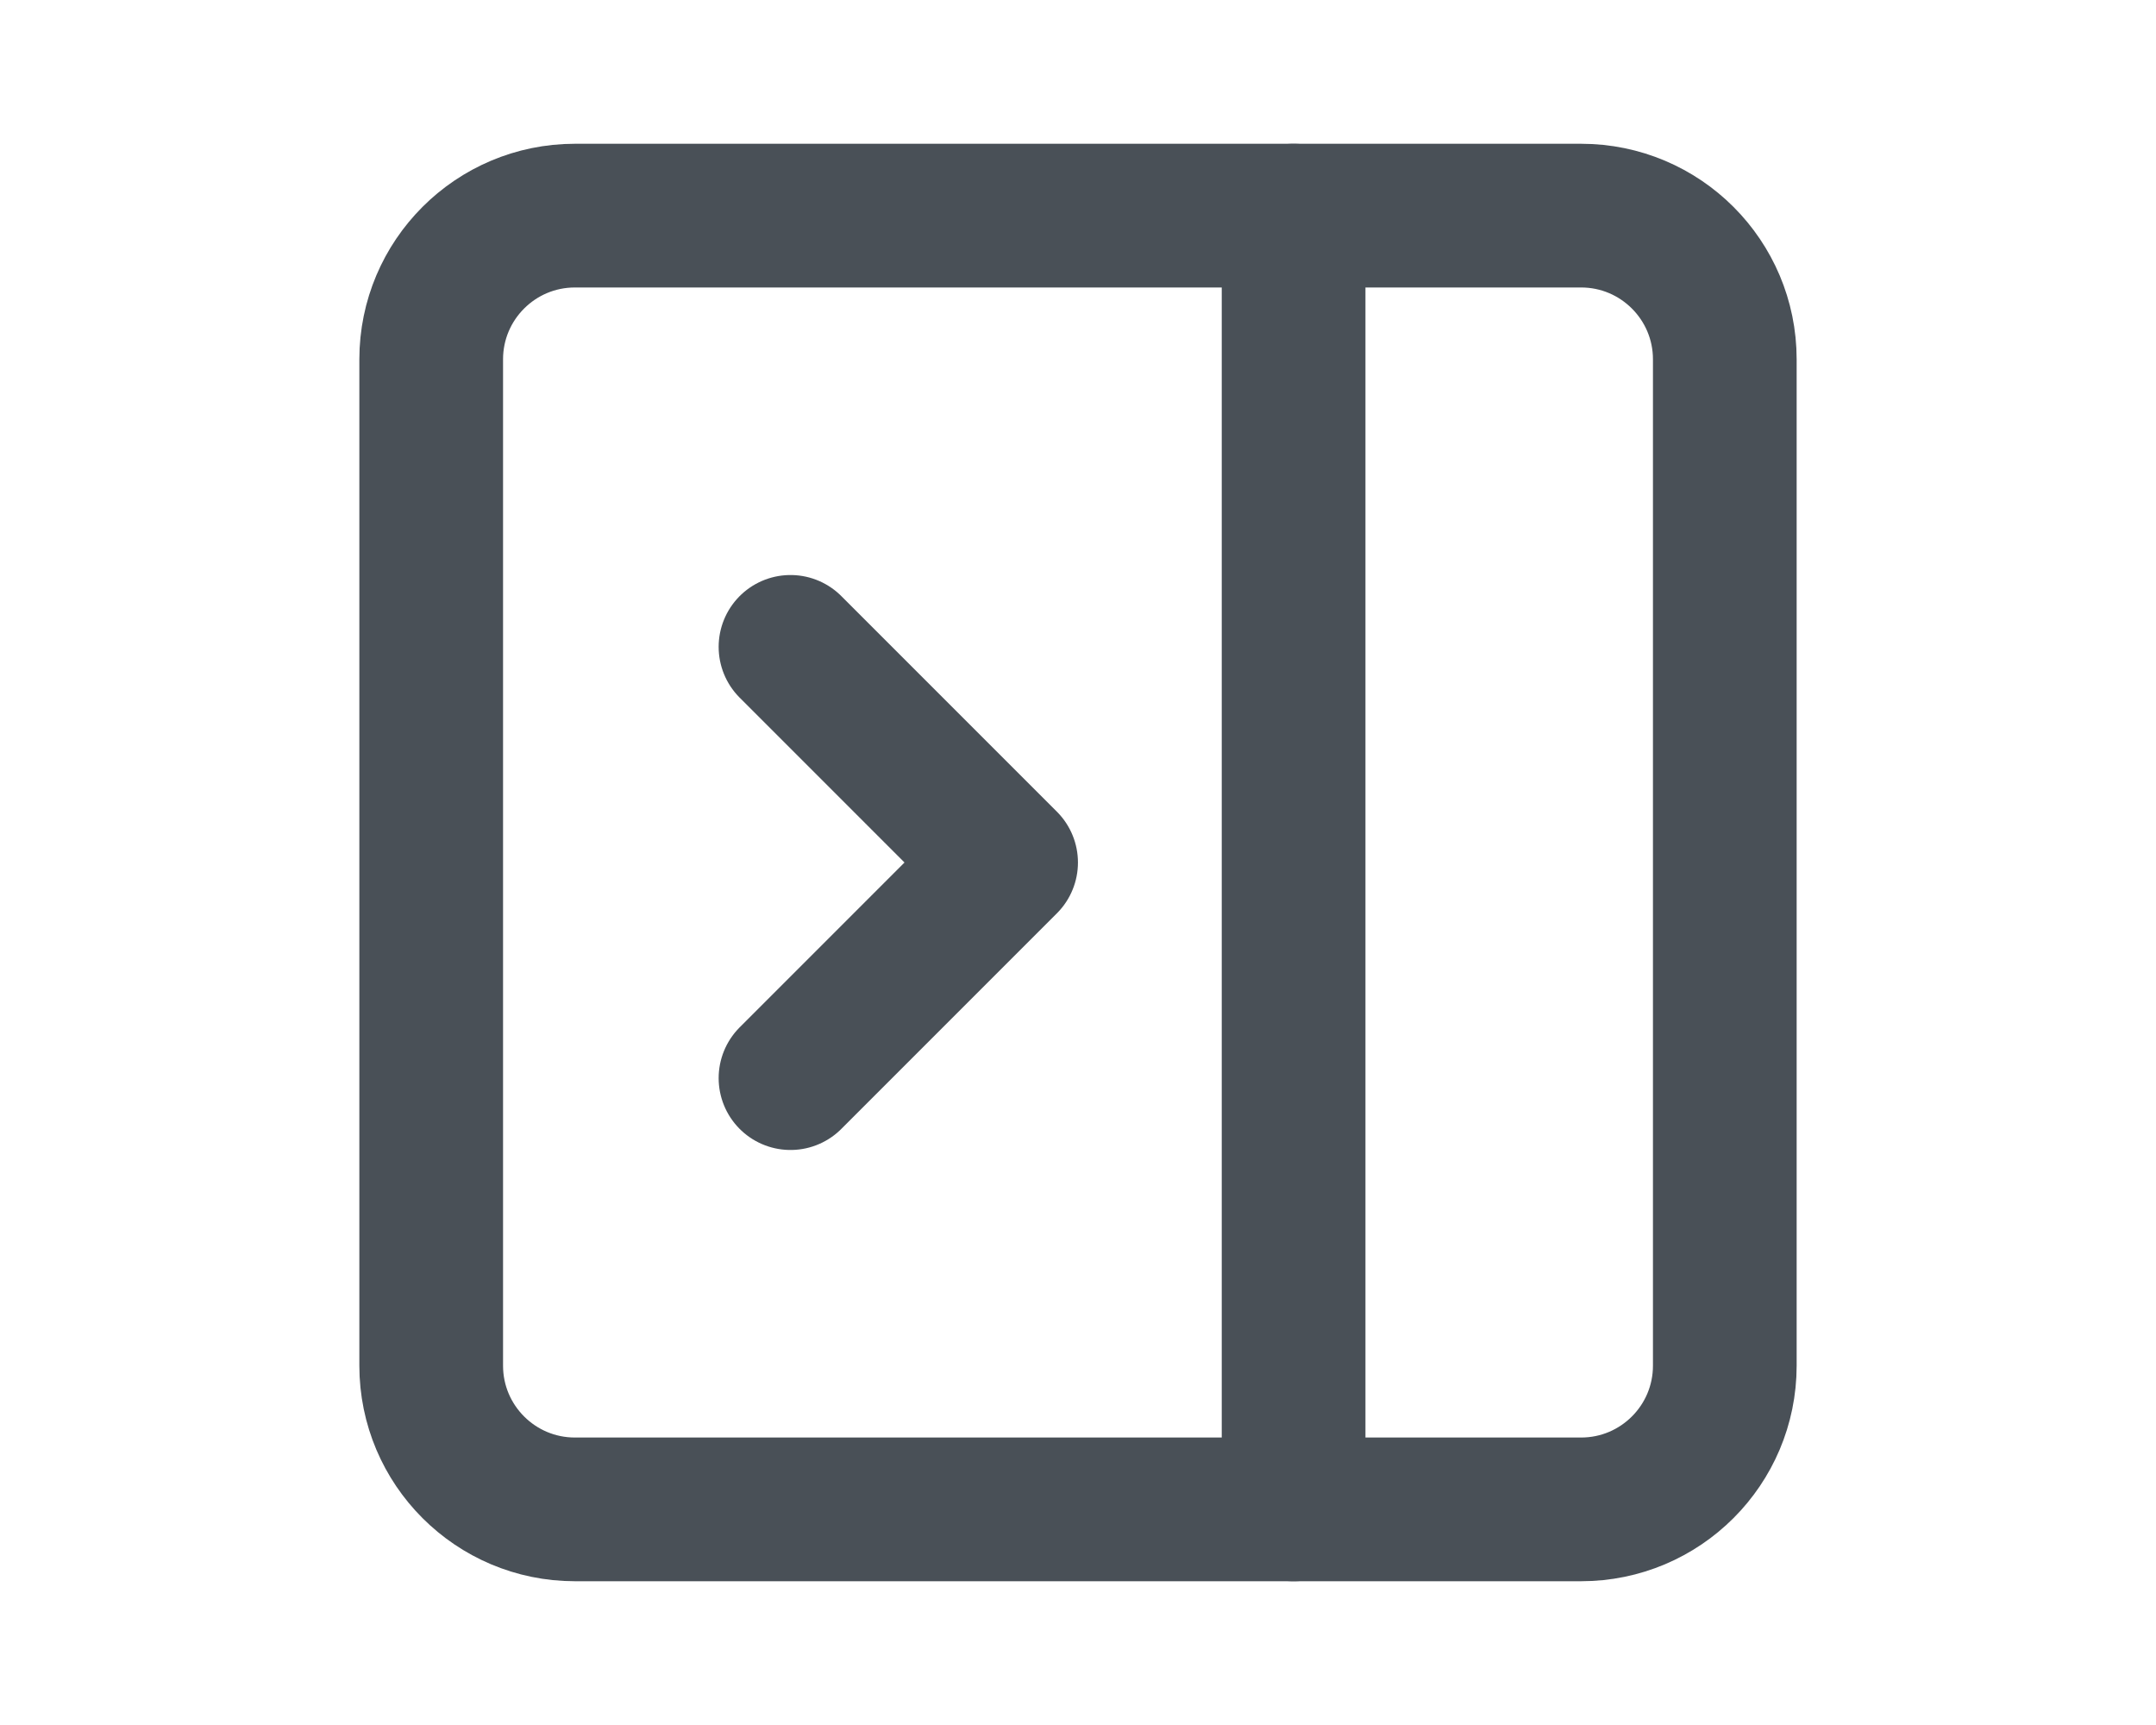
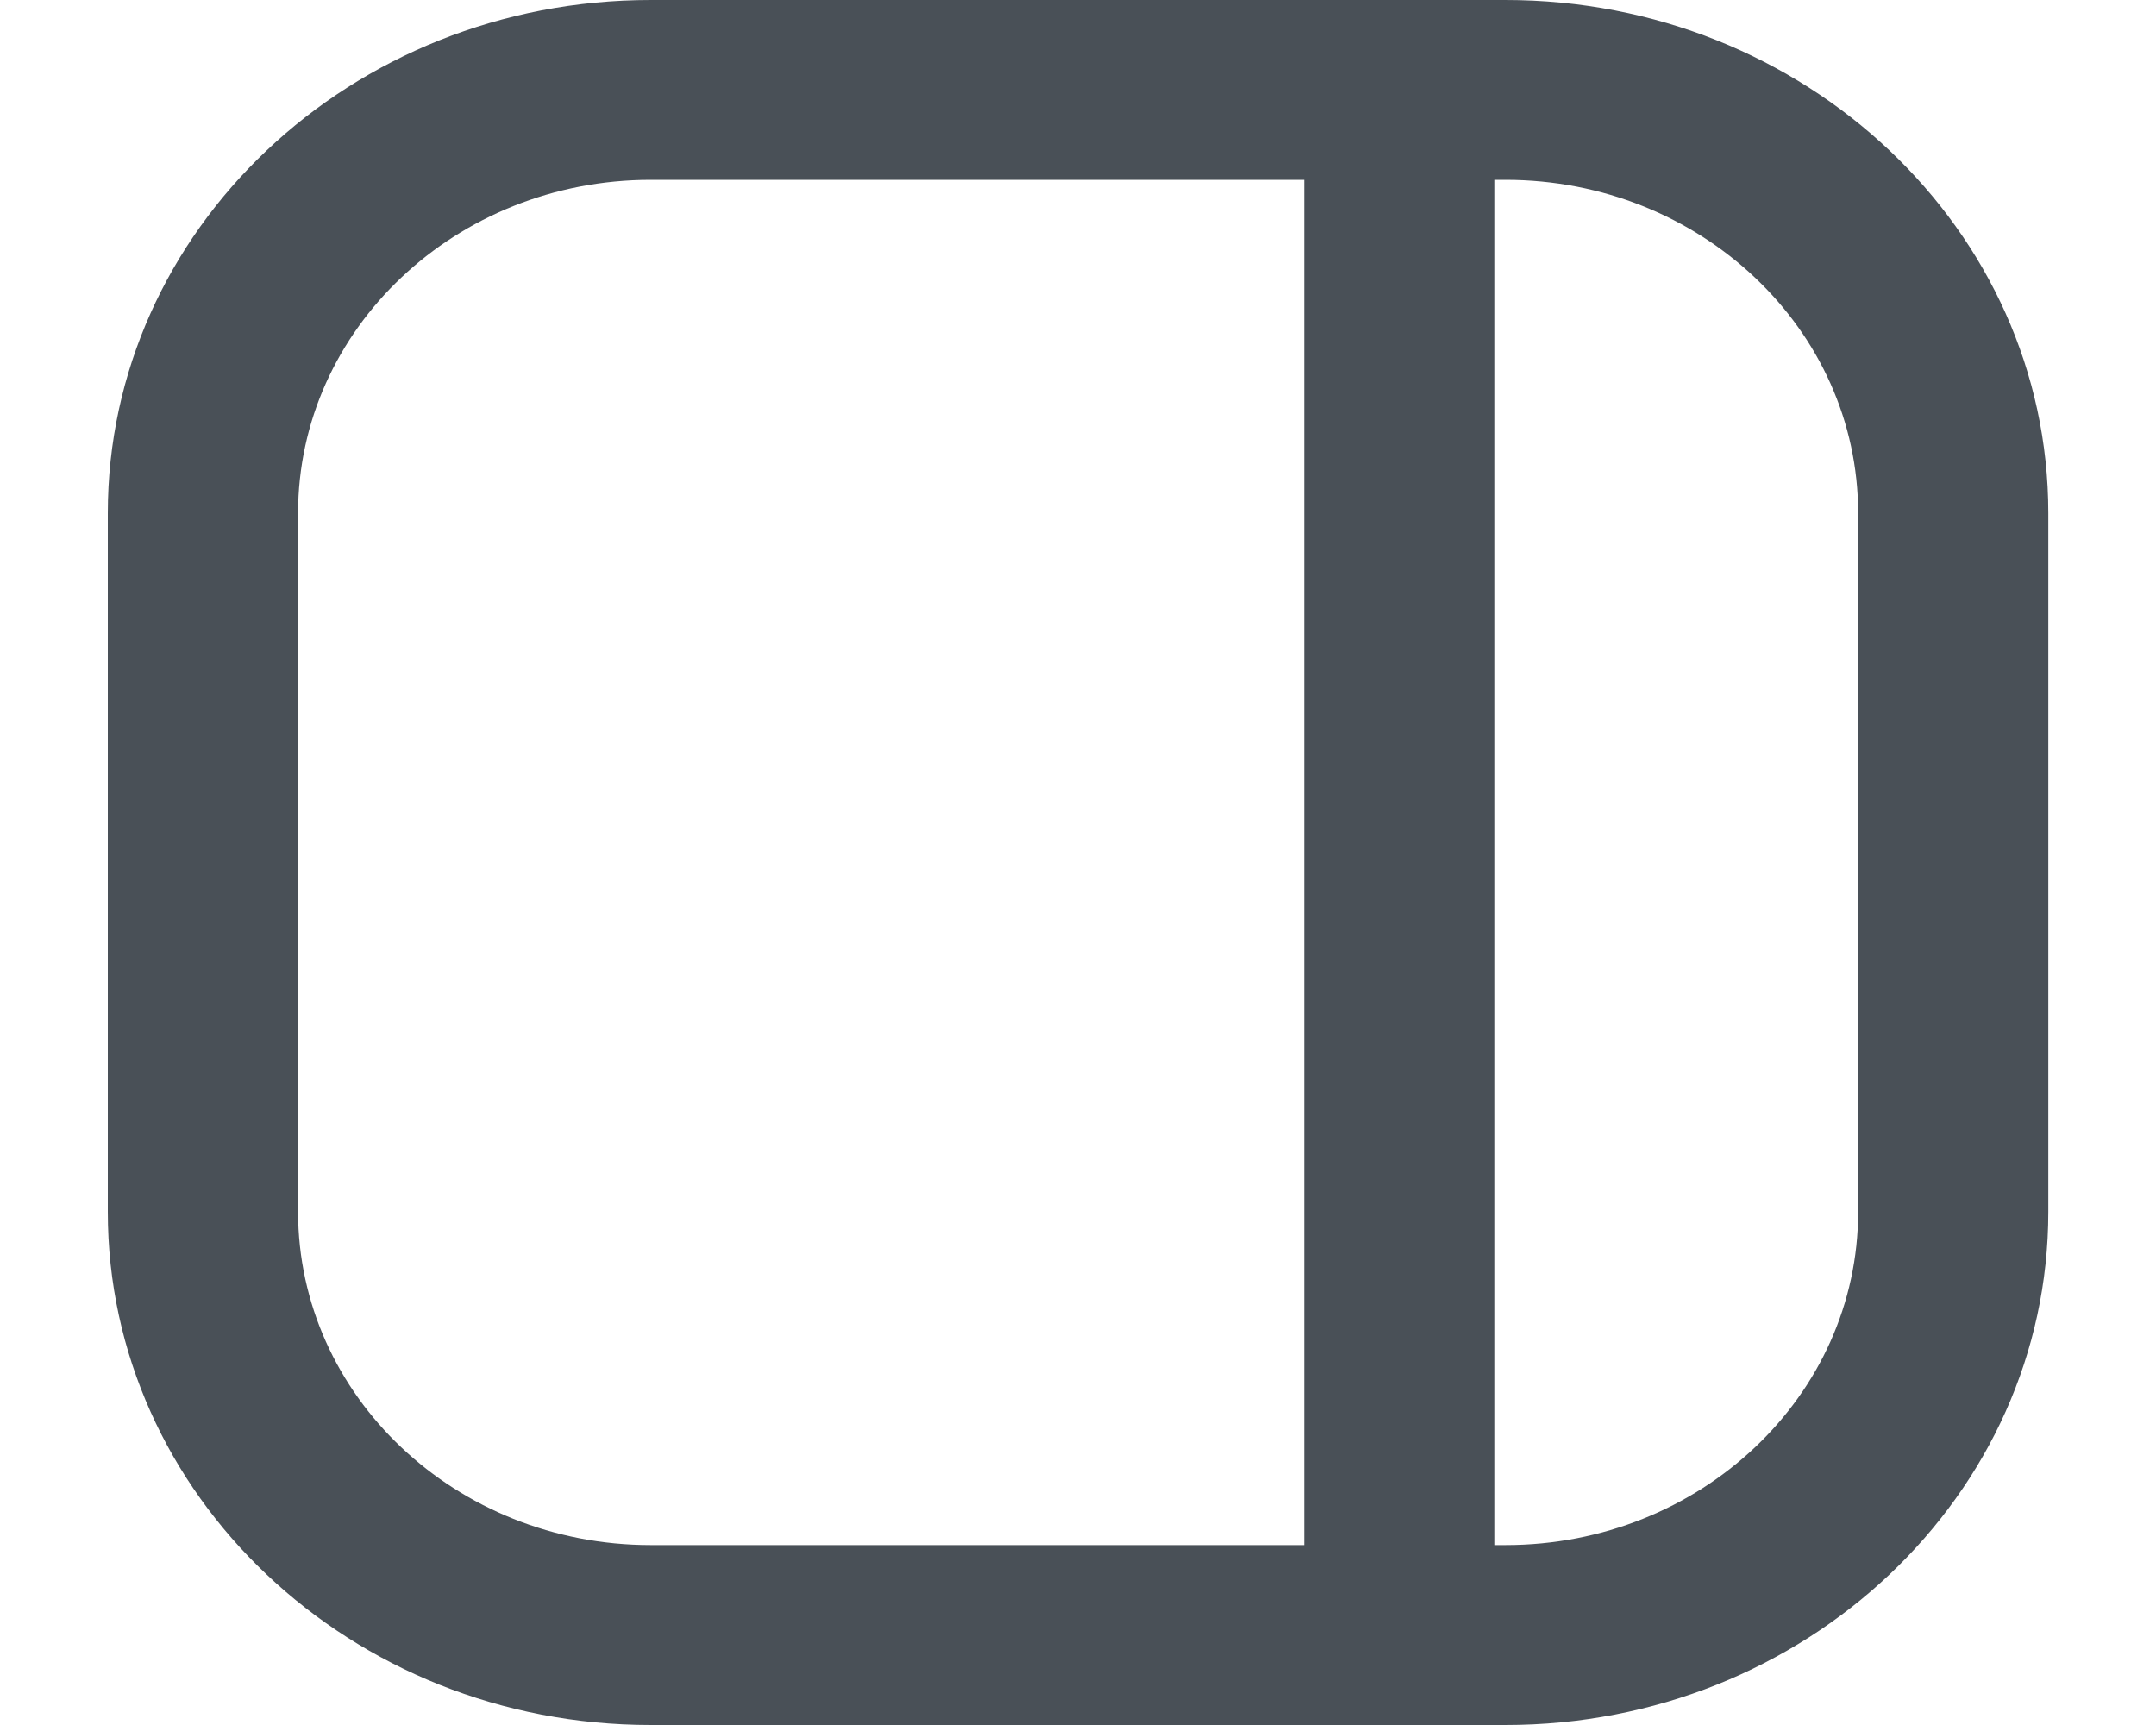
- <svg xmlns="http://www.w3.org/2000/svg" width="20" height="16" viewBox="-2 0 20 16" fill="none" preserveAspectRatio="xMinYMid meet">
-   <path d="M3.333 2L12.667 2C13.403 2 14 2.597 14 3.333L14 12.667C14 13.403 13.403 14 12.667 14L3.333 14C2.597 14 2 13.403 2 12.667L2 3.333C2 2.597 2.597 2 3.333 2Z" stroke="#495057" stroke-width="1.333" stroke-linecap="round" stroke-linejoin="round" />
-   <path d="M10 2L10 14" stroke="#495057" stroke-width="1.333" stroke-linecap="round" stroke-linejoin="round" />
-   <path d="M5.333 10L7.333 8L5.333 6" stroke="#495057" stroke-width="1.333" stroke-linecap="round" stroke-linejoin="round" />
+ <svg xmlns="http://www.w3.org/2000/svg" width="20" height="16" viewBox="0 0 20 16" fill="none" preserveAspectRatio="xMinYMid meet">
+   <path fill-rule="evenodd" clip-rule="evenodd" d="M13.966 0C16.747 0 19.001 2.131 19.001 4.76V11.24C19.001 13.868 16.747 16 13.966 16H6.036C3.255 16 1 13.869 1 11.24V4.76C1 2.131 3.255 0 6.036 0H13.966ZM13.862 14.331H13.966C15.772 14.331 17.237 12.947 17.237 11.24V4.76C17.237 3.053 15.772 1.668 13.966 1.668H13.862V14.331ZM6.036 1.668C4.23 1.668 2.765 3.053 2.765 4.76V11.24C2.766 12.947 4.23 14.331 6.036 14.331H12.098V1.668H6.036Z" fill="#495057" />
</svg>
